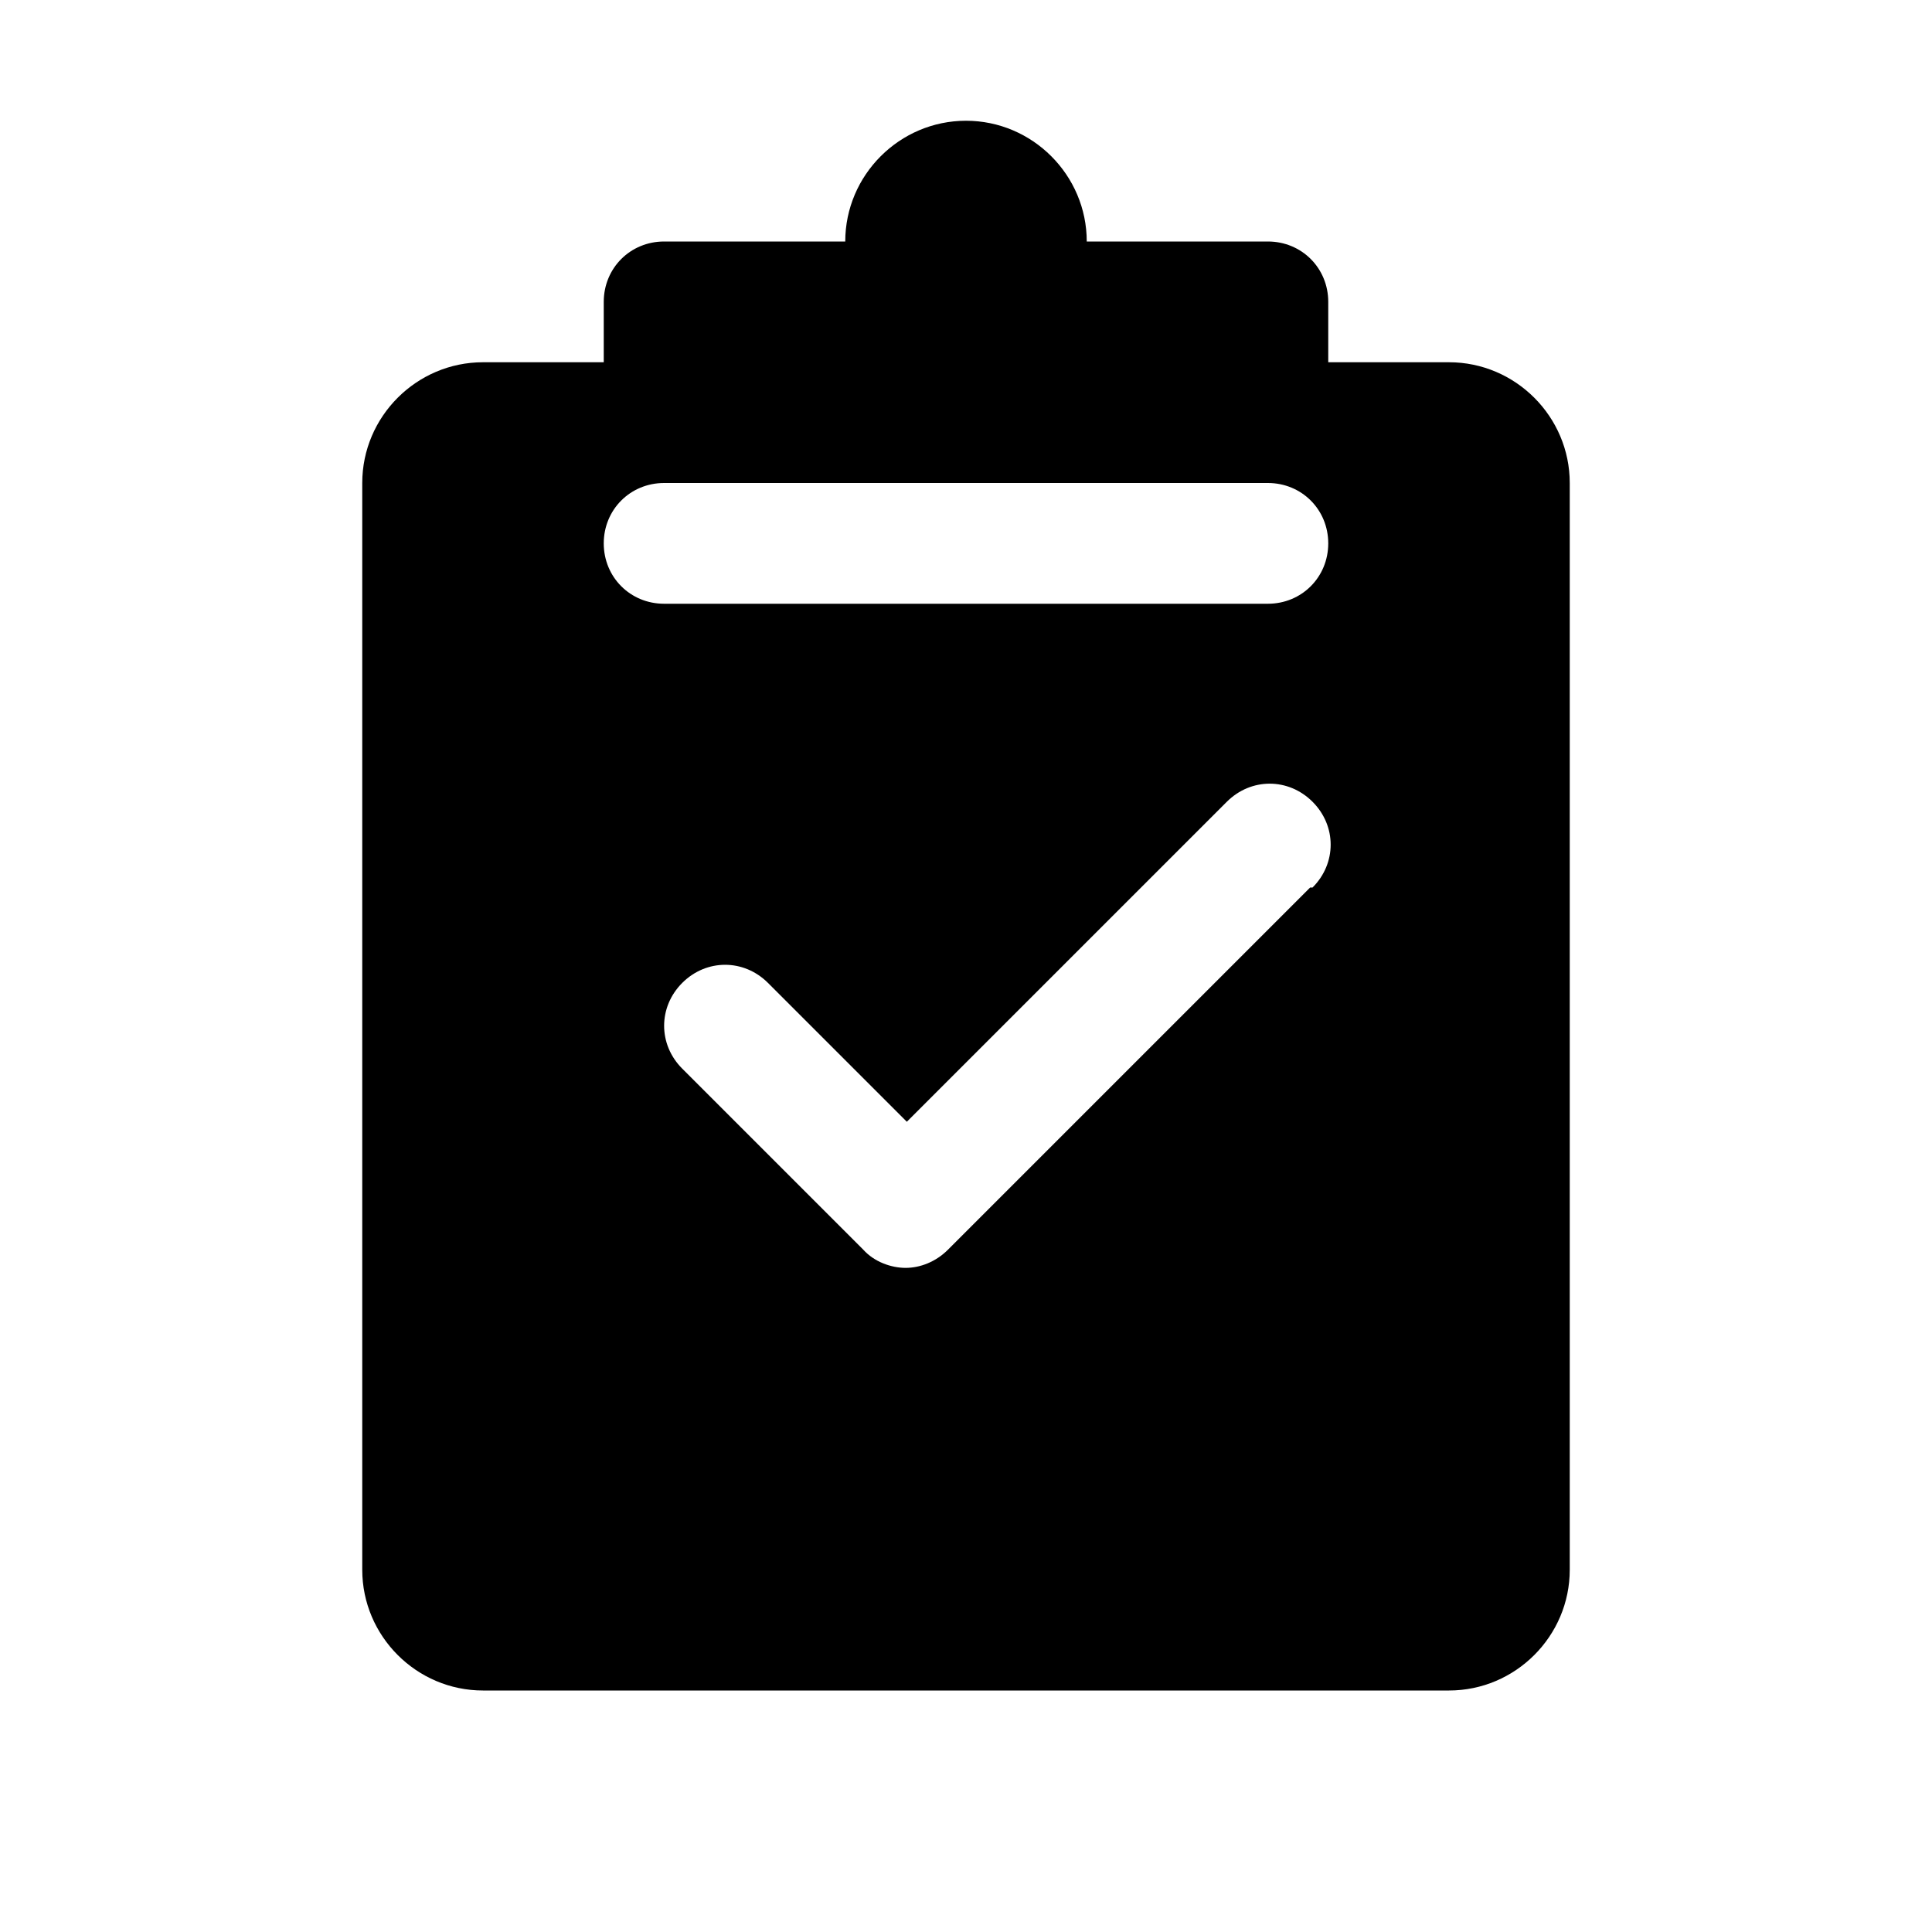
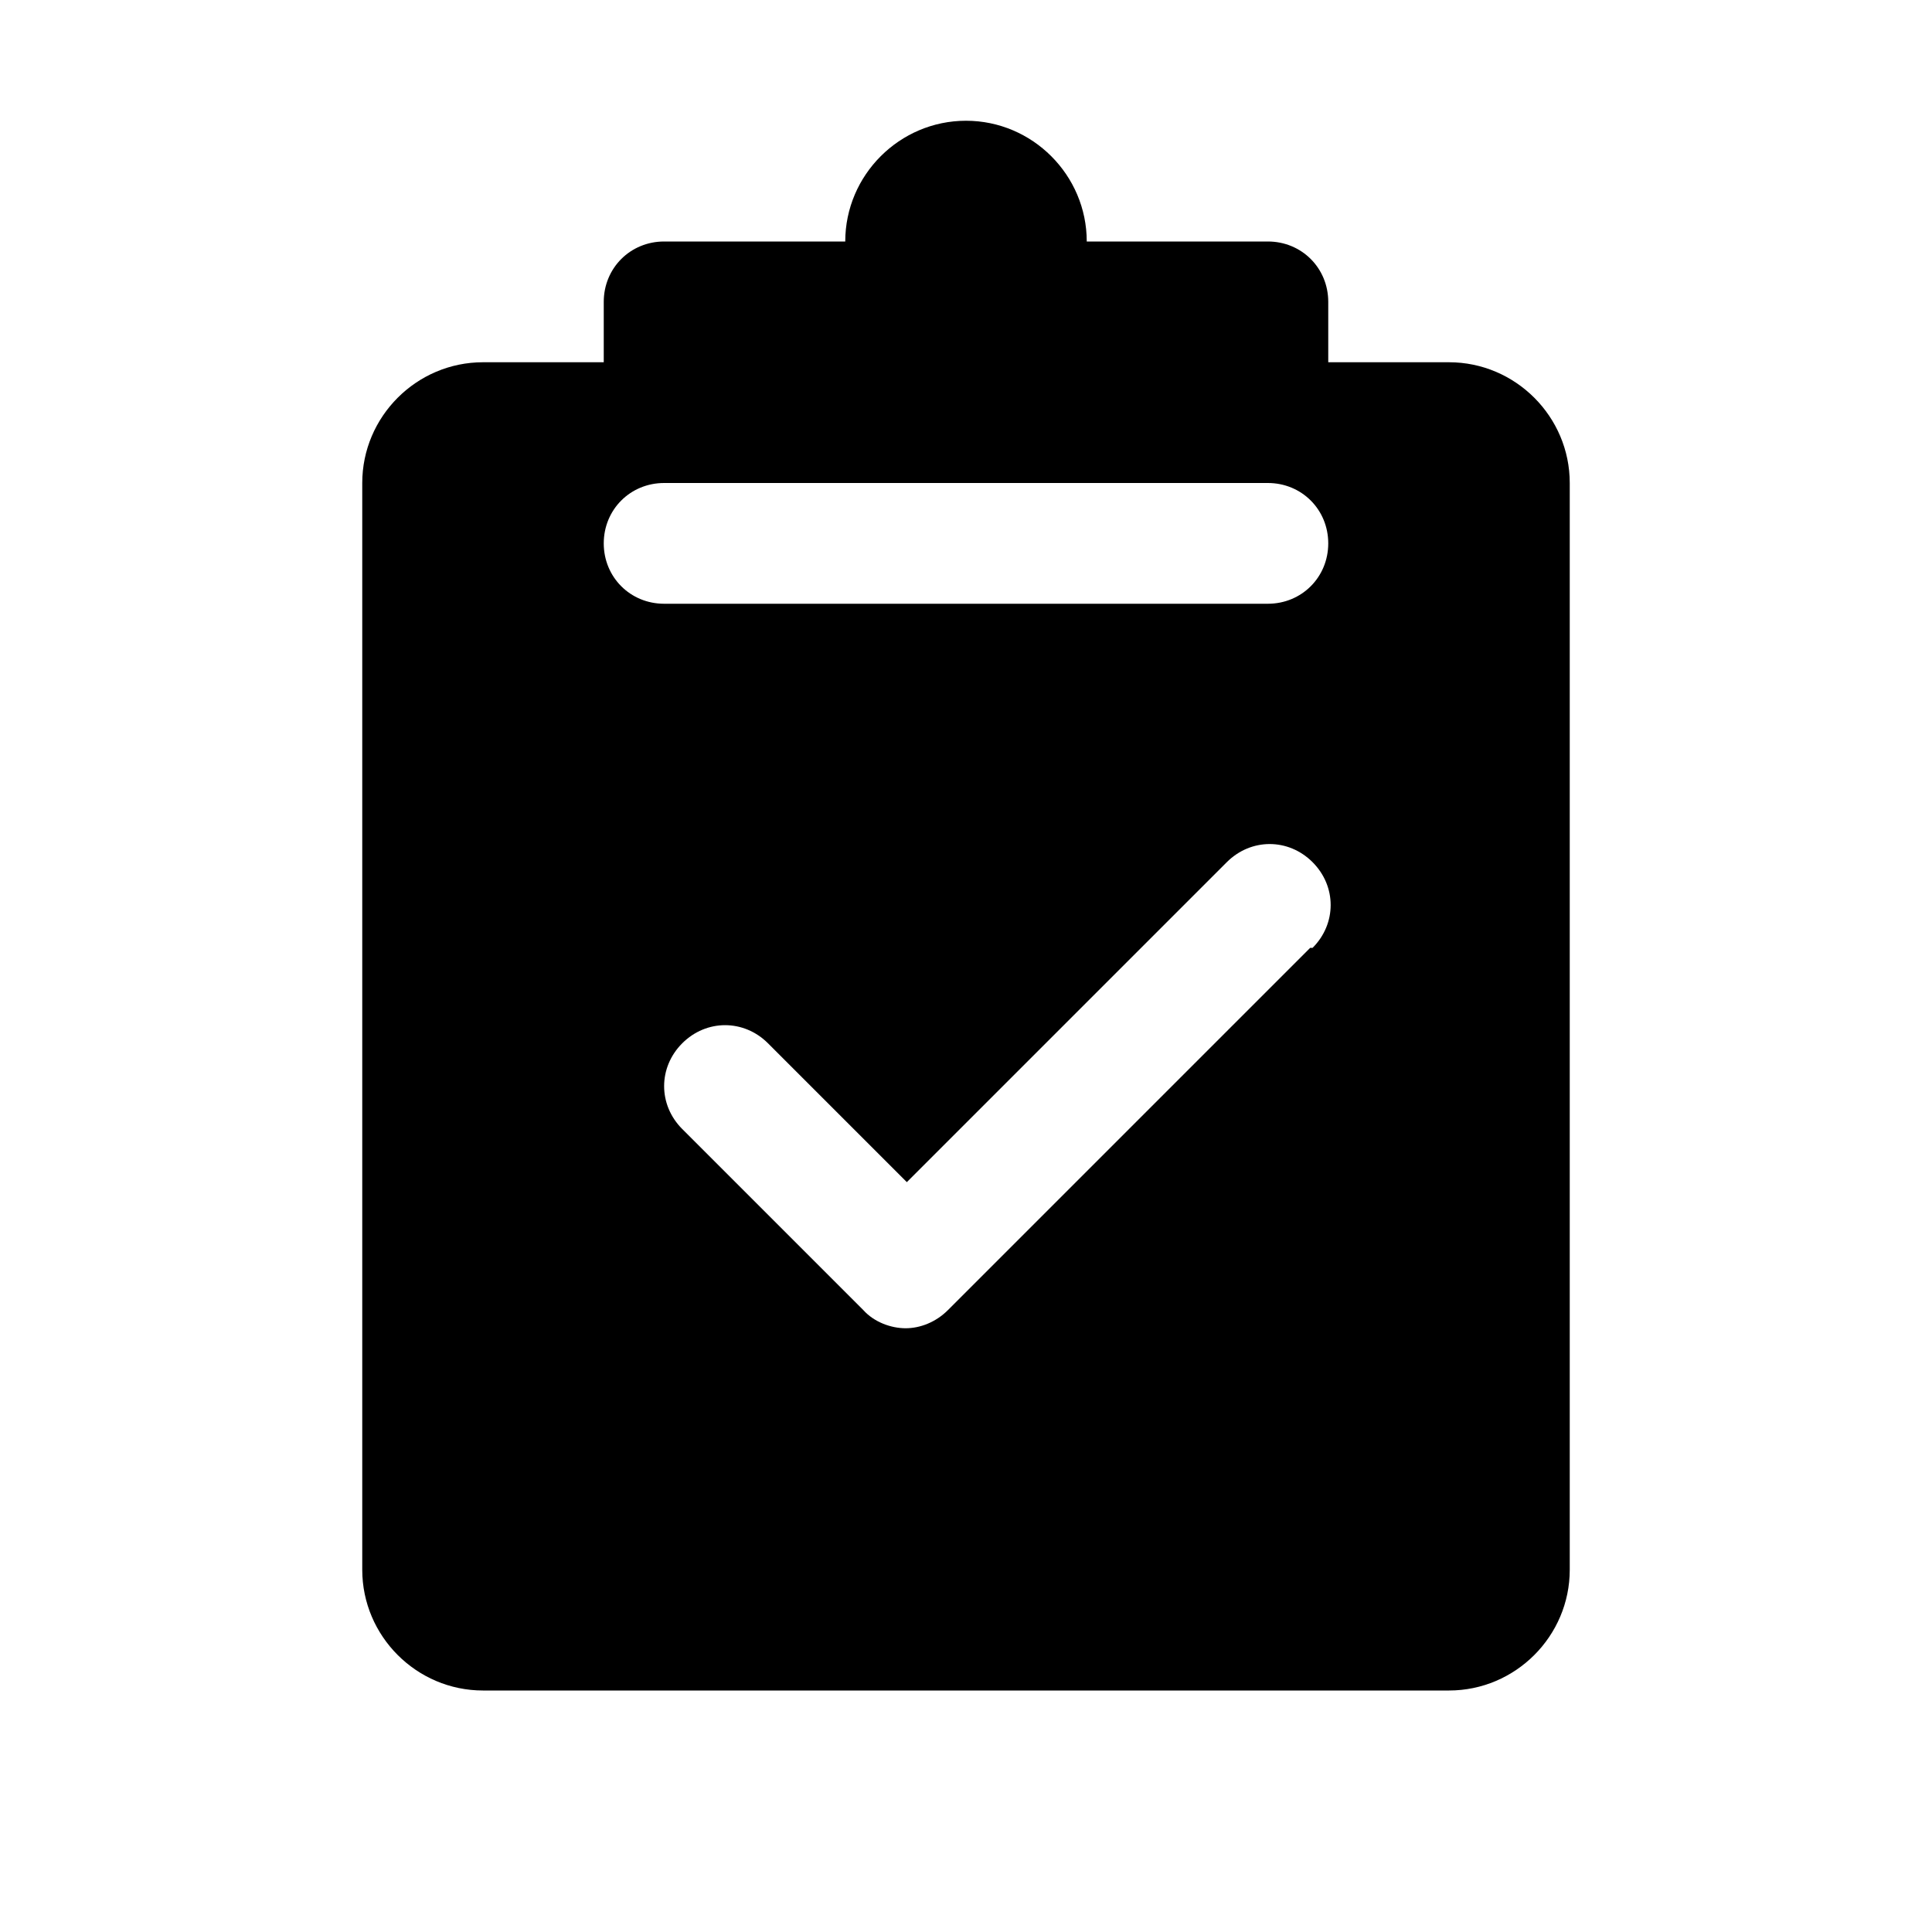
<svg xmlns="http://www.w3.org/2000/svg" width="16" height="16" viewBox="0 0 16 16" fill="none">
-   <path fill-rule="evenodd" clip-rule="evenodd" d="M8 1C8.55 1 9 1.45 9 2H10.5C10.78 2 11 2.22 11 2.5V3H12C12.55 3 13 3.45 13 4V13C13 13.55 12.55 14 12 14H4C3.45 14 3 13.55 3 13V4C3 3.45 3.45 3 4 3H5V2.5C5 2.22 5.22 2 5.5 2H7C7 1.45 7.45 1 8 1ZM10.87 6.64C10.67 6.44 10.36 6.44 10.16 6.64L7.51 9.29L6.36 8.14C6.16 7.94 5.85 7.94 5.65 8.14C5.45 8.34 5.45 8.65 5.65 8.85L7.15 10.35C7.24 10.45 7.38 10.5 7.5 10.5C7.62 10.5 7.75 10.45 7.85 10.35L10.85 7.35H10.87C11.07 7.15 11.07 6.84 10.87 6.64ZM5.5 4C5.22 4 5 4.22 5 4.5C5 4.78 5.22 5 5.5 5H10.5C10.78 5 11 4.78 11 4.5C11 4.22 10.78 4 10.5 4H5.5Z" fill="currentColor" />
+   <path fill-rule="evenodd" clip-rule="evenodd" d="M8 1C8.55 1 9 1.45 9 2H10.5C10.78 2 11 2.22 11 2.5V3H12C12.55 3 13 3.45 13 4V13C13 13.55 12.55 14 12 14H4C3.45 14 3 13.55 3 13V4C3 3.45 3.45 3 4 3H5V2.5C5 2.22 5.22 2 5.5 2H7C7 1.45 7.45 1 8 1ZM10.87 7.14C10.67 6.94 10.36 6.94 10.16 7.14L7.51 9.79L6.36 8.64C6.16 8.44 5.85 8.44 5.65 8.64C5.45 8.84 5.45 9.15 5.65 9.35L7.15 10.85C7.24 10.95 7.38 11 7.5 11C7.62 11 7.75 10.95 7.85 10.85L10.85 7.85H10.87C11.07 7.65 11.07 7.34 10.87 7.14ZM5.5 4C5.22 4 5 4.22 5 4.5C5 4.78 5.22 5 5.5 5H10.5C10.78 5 11 4.78 11 4.5C11 4.22 10.78 4 10.5 4H5.5Z" fill="black" />
</svg>
